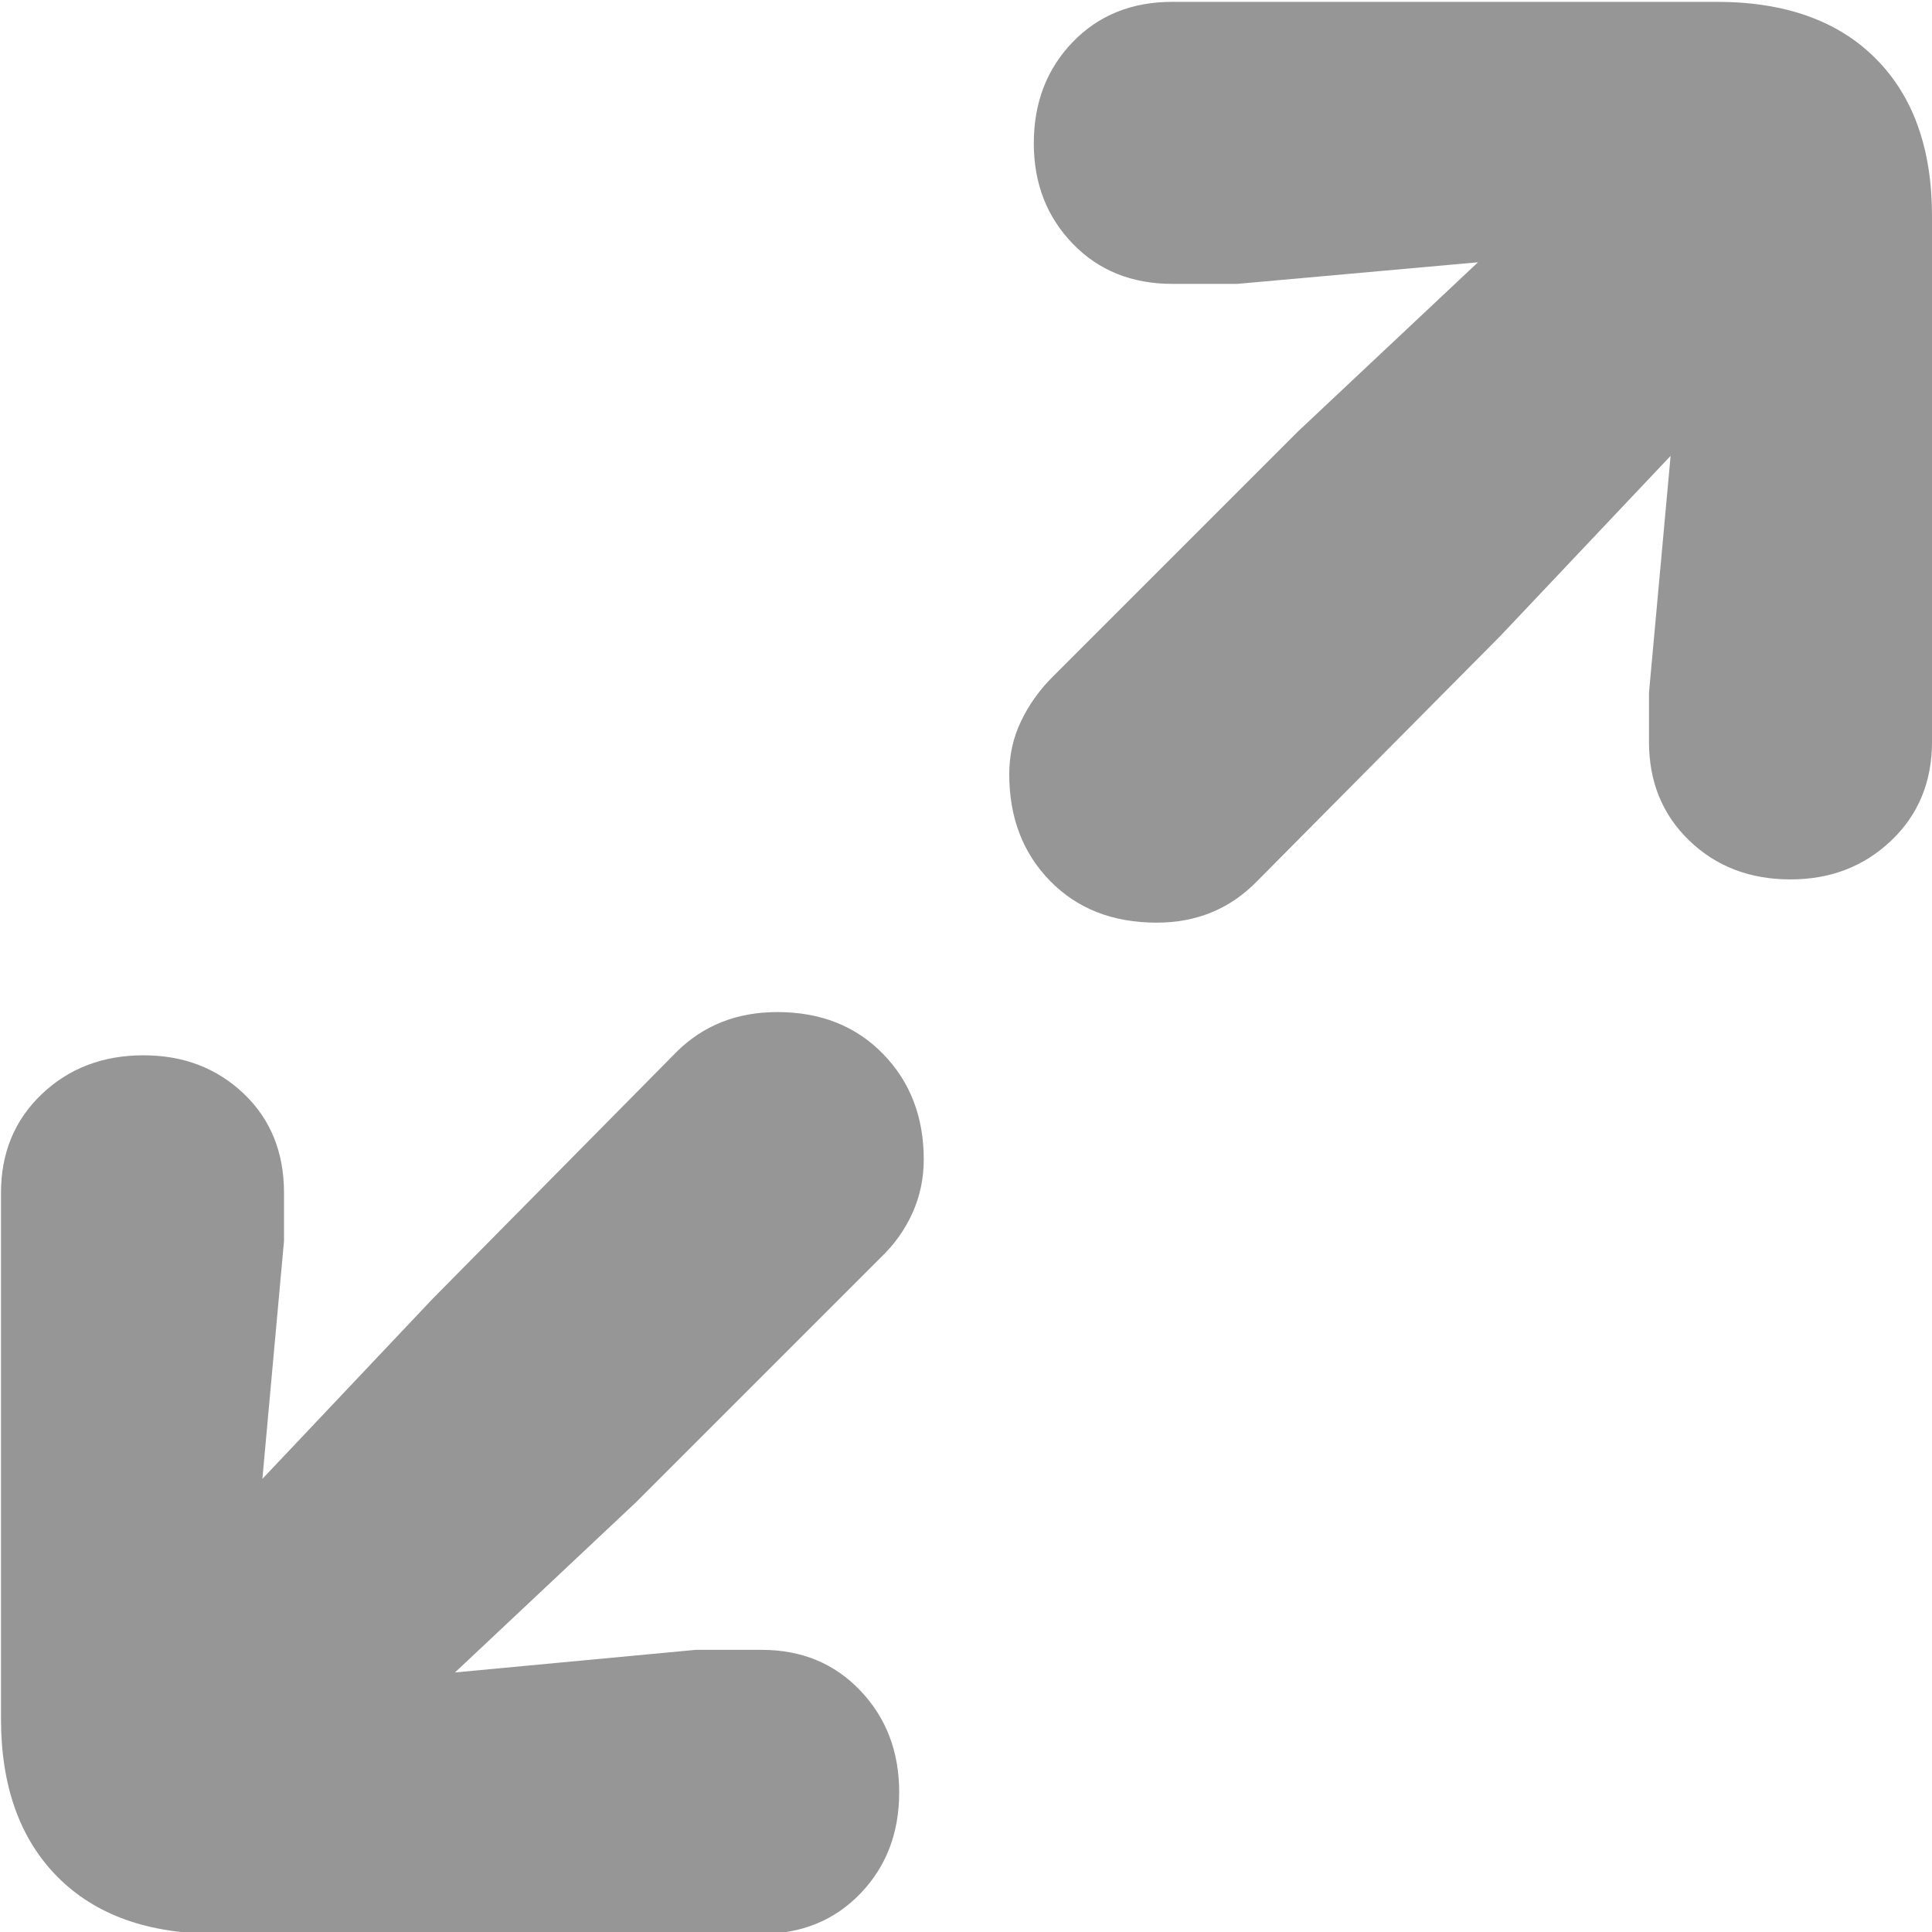
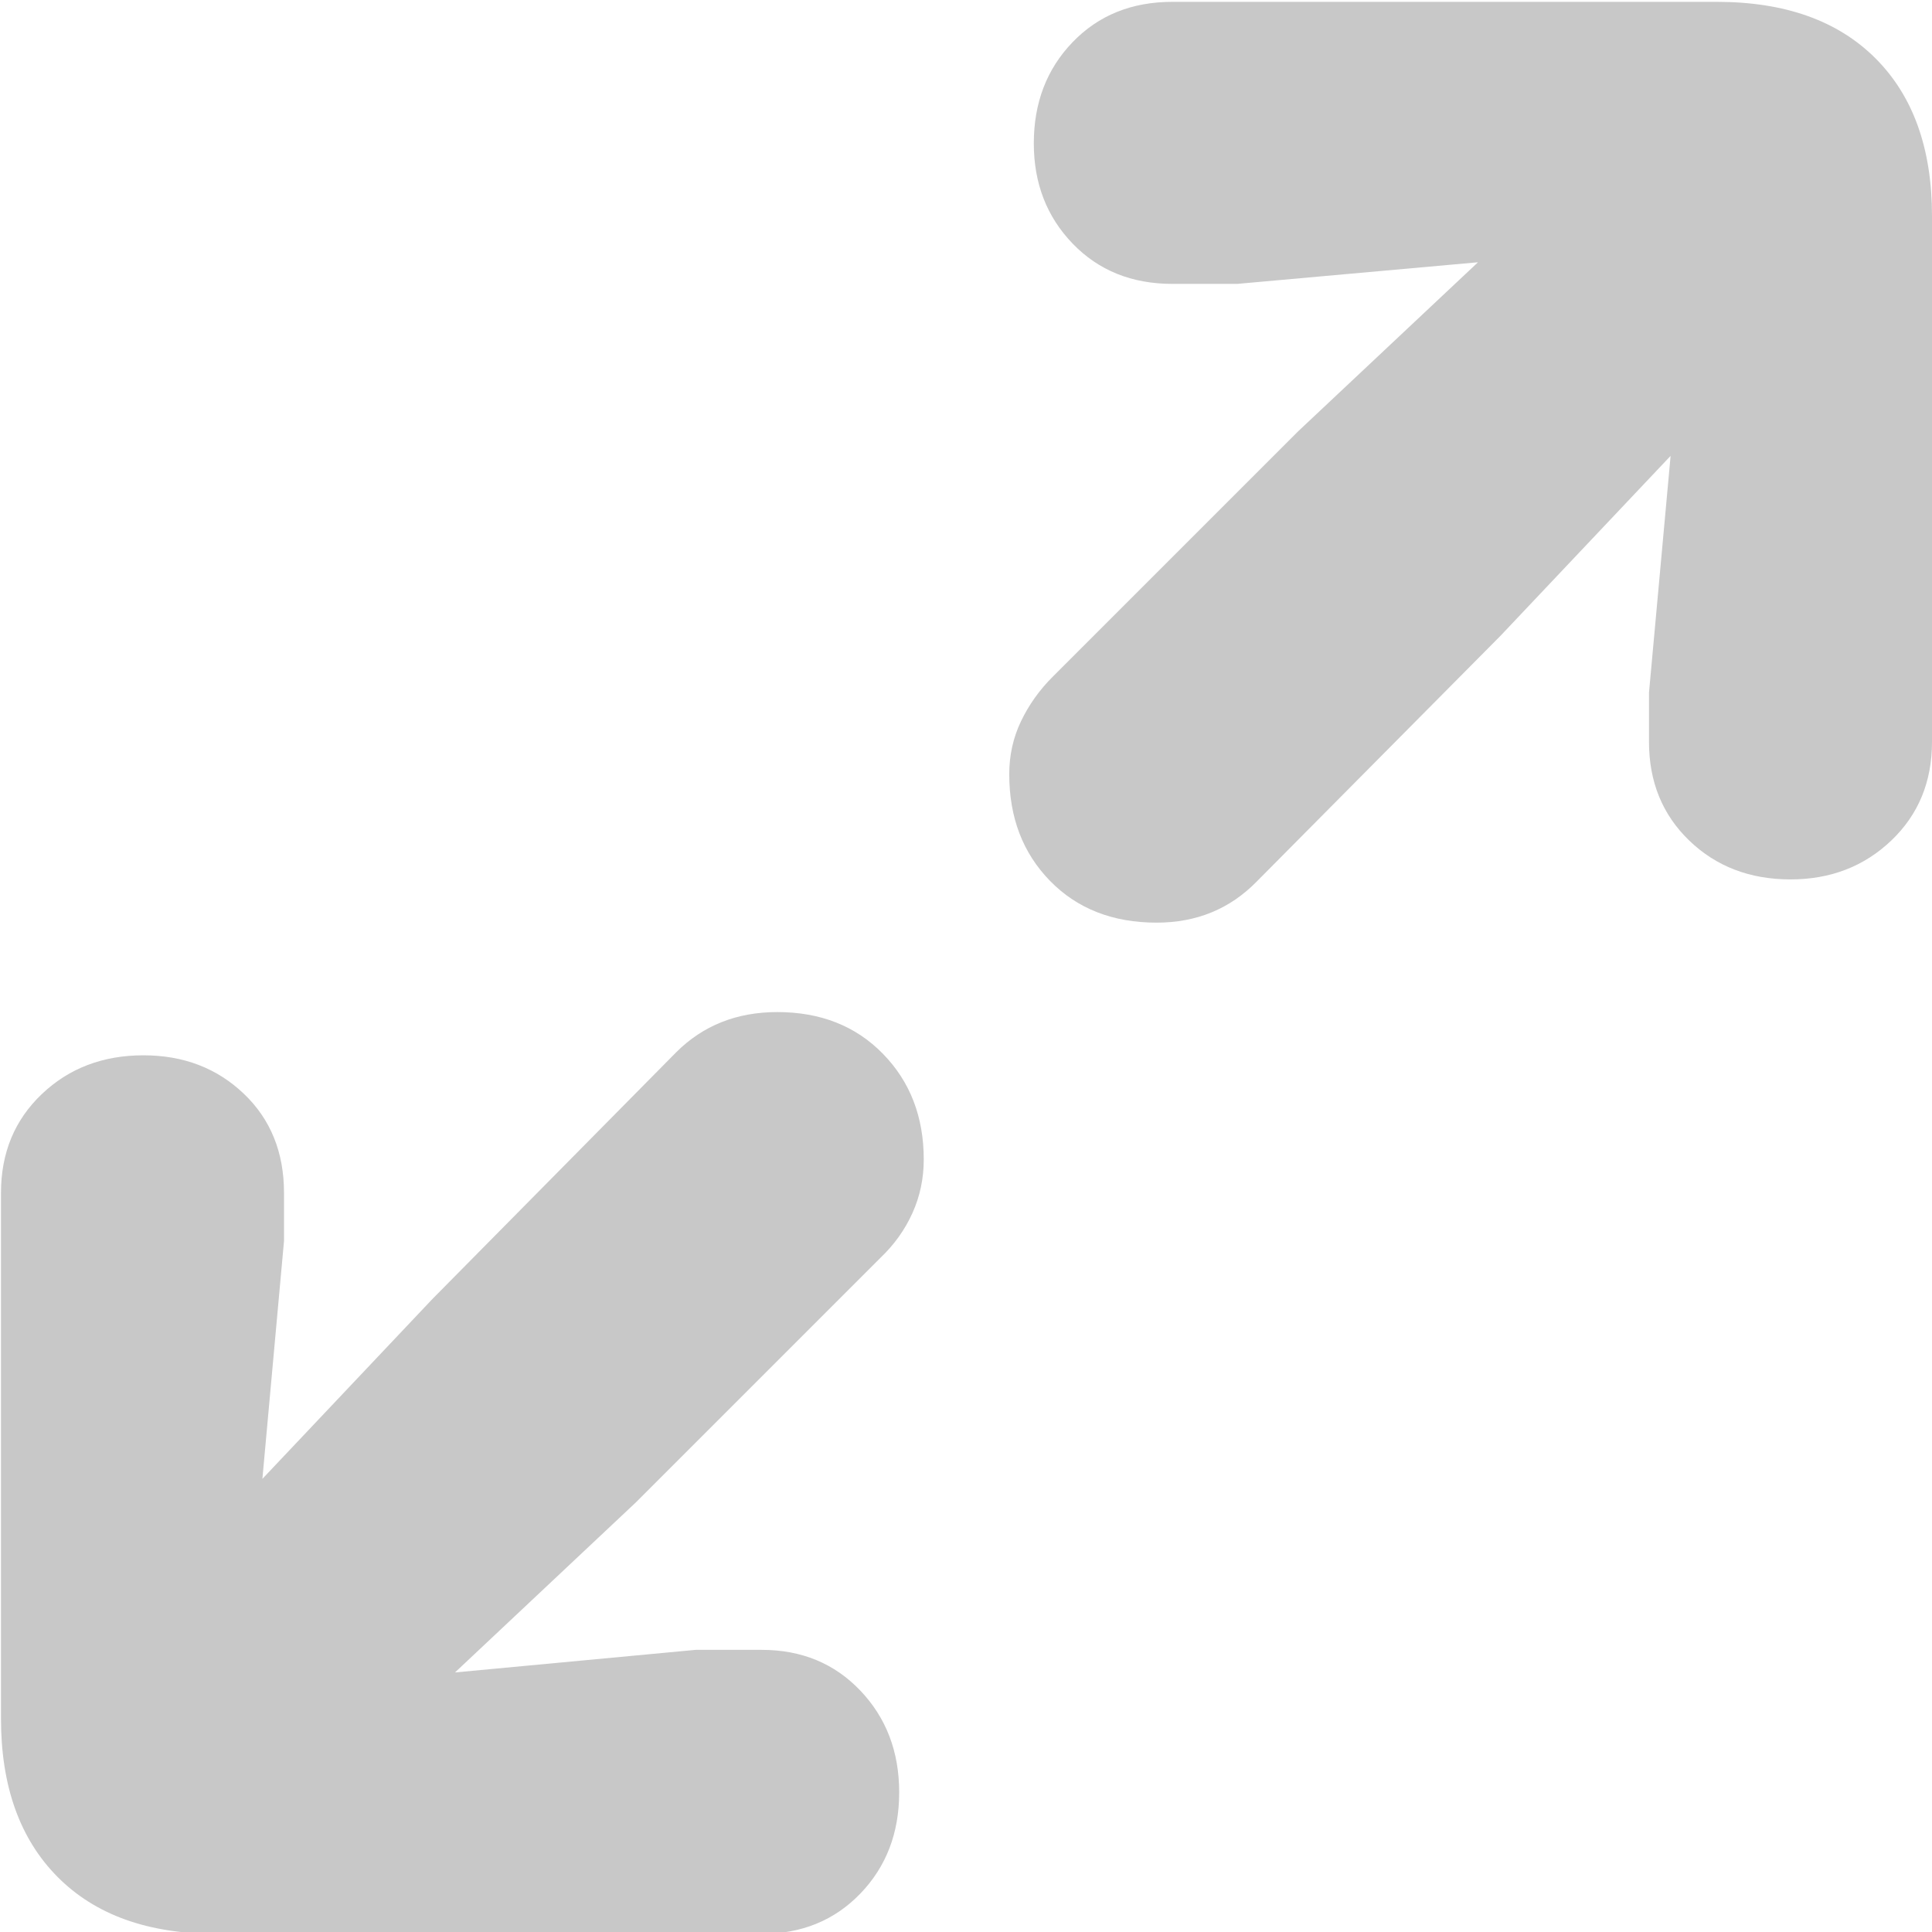
<svg xmlns="http://www.w3.org/2000/svg" width="1000px" height="1000px" viewBox="0 0 1000 1000" version="1.1">
-   <path id="􀅊" d="M394.204 1000.957 L111.905 1000.957 C76.639 1000.957 49.257 991.123 29.759 971.456 10.261 951.788 0.512 924.491 0.512 889.563 L0.512 617.437 C0.512 596.752 7.548 579.713 21.621 566.318 35.693 552.924 53.241 546.227 74.266 546.227 94.951 546.227 112.244 552.839 126.148 566.064 140.051 579.289 147.002 596.413 147.002 617.437 L147.002 642.361 135.812 765.453 223.808 672.371 349.952 544.701 C363.855 530.798 381.319 523.846 402.343 523.846 424.723 523.846 442.95 531.052 457.022 545.464 471.095 559.875 478.131 578.102 478.131 600.143 478.131 609.977 476.181 619.217 472.282 627.865 468.382 636.511 462.872 644.226 455.751 651.008 L329.098 777.661 235.507 865.657 360.125 853.958 394.204 853.958 C414.89 853.958 431.929 860.994 445.324 875.067 458.718 889.14 465.415 906.688 465.415 927.712 465.415 948.736 458.718 966.199 445.324 980.102 431.929 994.006 414.89 1000.957 394.204 1000.957 Z M926.758 455.179 C905.734 455.179 888.27 448.482 874.367 435.087 860.464 421.693 853.513 404.653 853.513 383.968 L853.513 358.536 864.703 235.952 776.707 329.034 650.563 456.196 C636.659 470.438 619.366 477.559 598.681 477.559 575.961 477.559 557.565 470.354 543.492 455.942 529.42 441.53 522.384 423.134 522.384 400.754 522.384 390.92 524.418 381.764 528.487 373.287 532.557 364.809 537.982 357.18 544.764 350.398 L671.926 223.236 765.008 135.748 640.39 146.939 606.819 146.939 C585.795 146.939 568.586 139.987 555.191 126.084 541.797 112.181 535.1 94.887 535.1 74.202 535.1 53.178 541.797 35.715 555.191 21.812 568.586 7.908 585.795 0.957 606.819 0.957 L888.609 0.957 C923.876 0.957 951.258 10.706 970.756 30.204 990.254 49.702 1000.003 76.915 1000.003 111.842 L1000.003 383.968 C1000.003 404.653 992.967 421.693 978.894 435.087 964.822 448.482 947.443 455.179 926.758 455.179 Z" fill="#969696" fill-opacity="1" stroke="none" />
+   <path id="􀅊" d="M394.204 1000.957 L111.905 1000.957 C76.639 1000.957 49.257 991.123 29.759 971.456 10.261 951.788 0.512 924.491 0.512 889.563 L0.512 617.437 C0.512 596.752 7.548 579.713 21.621 566.318 35.693 552.924 53.241 546.227 74.266 546.227 94.951 546.227 112.244 552.839 126.148 566.064 140.051 579.289 147.002 596.413 147.002 617.437 L147.002 642.361 135.812 765.453 223.808 672.371 349.952 544.701 C363.855 530.798 381.319 523.846 402.343 523.846 424.723 523.846 442.95 531.052 457.022 545.464 471.095 559.875 478.131 578.102 478.131 600.143 478.131 609.977 476.181 619.217 472.282 627.865 468.382 636.511 462.872 644.226 455.751 651.008 L329.098 777.661 235.507 865.657 360.125 853.958 394.204 853.958 C414.89 853.958 431.929 860.994 445.324 875.067 458.718 889.14 465.415 906.688 465.415 927.712 465.415 948.736 458.718 966.199 445.324 980.102 431.929 994.006 414.89 1000.957 394.204 1000.957 Z M926.758 455.179 C905.734 455.179 888.27 448.482 874.367 435.087 860.464 421.693 853.513 404.653 853.513 383.968 L853.513 358.536 864.703 235.952 776.707 329.034 650.563 456.196 C636.659 470.438 619.366 477.559 598.681 477.559 575.961 477.559 557.565 470.354 543.492 455.942 529.42 441.53 522.384 423.134 522.384 400.754 522.384 390.92 524.418 381.764 528.487 373.287 532.557 364.809 537.982 357.18 544.764 350.398 L671.926 223.236 765.008 135.748 640.39 146.939 606.819 146.939 C585.795 146.939 568.586 139.987 555.191 126.084 541.797 112.181 535.1 94.887 535.1 74.202 535.1 53.178 541.797 35.715 555.191 21.812 568.586 7.908 585.795 0.957 606.819 0.957 L888.609 0.957 C923.876 0.957 951.258 10.706 970.756 30.204 990.254 49.702 1000.003 76.915 1000.003 111.842 L1000.003 383.968 C1000.003 404.653 992.967 421.693 978.894 435.087 964.822 448.482 947.443 455.179 926.758 455.179 Z" fill="#c8c8c8" fill-opacity="1" stroke="none" />
</svg>
